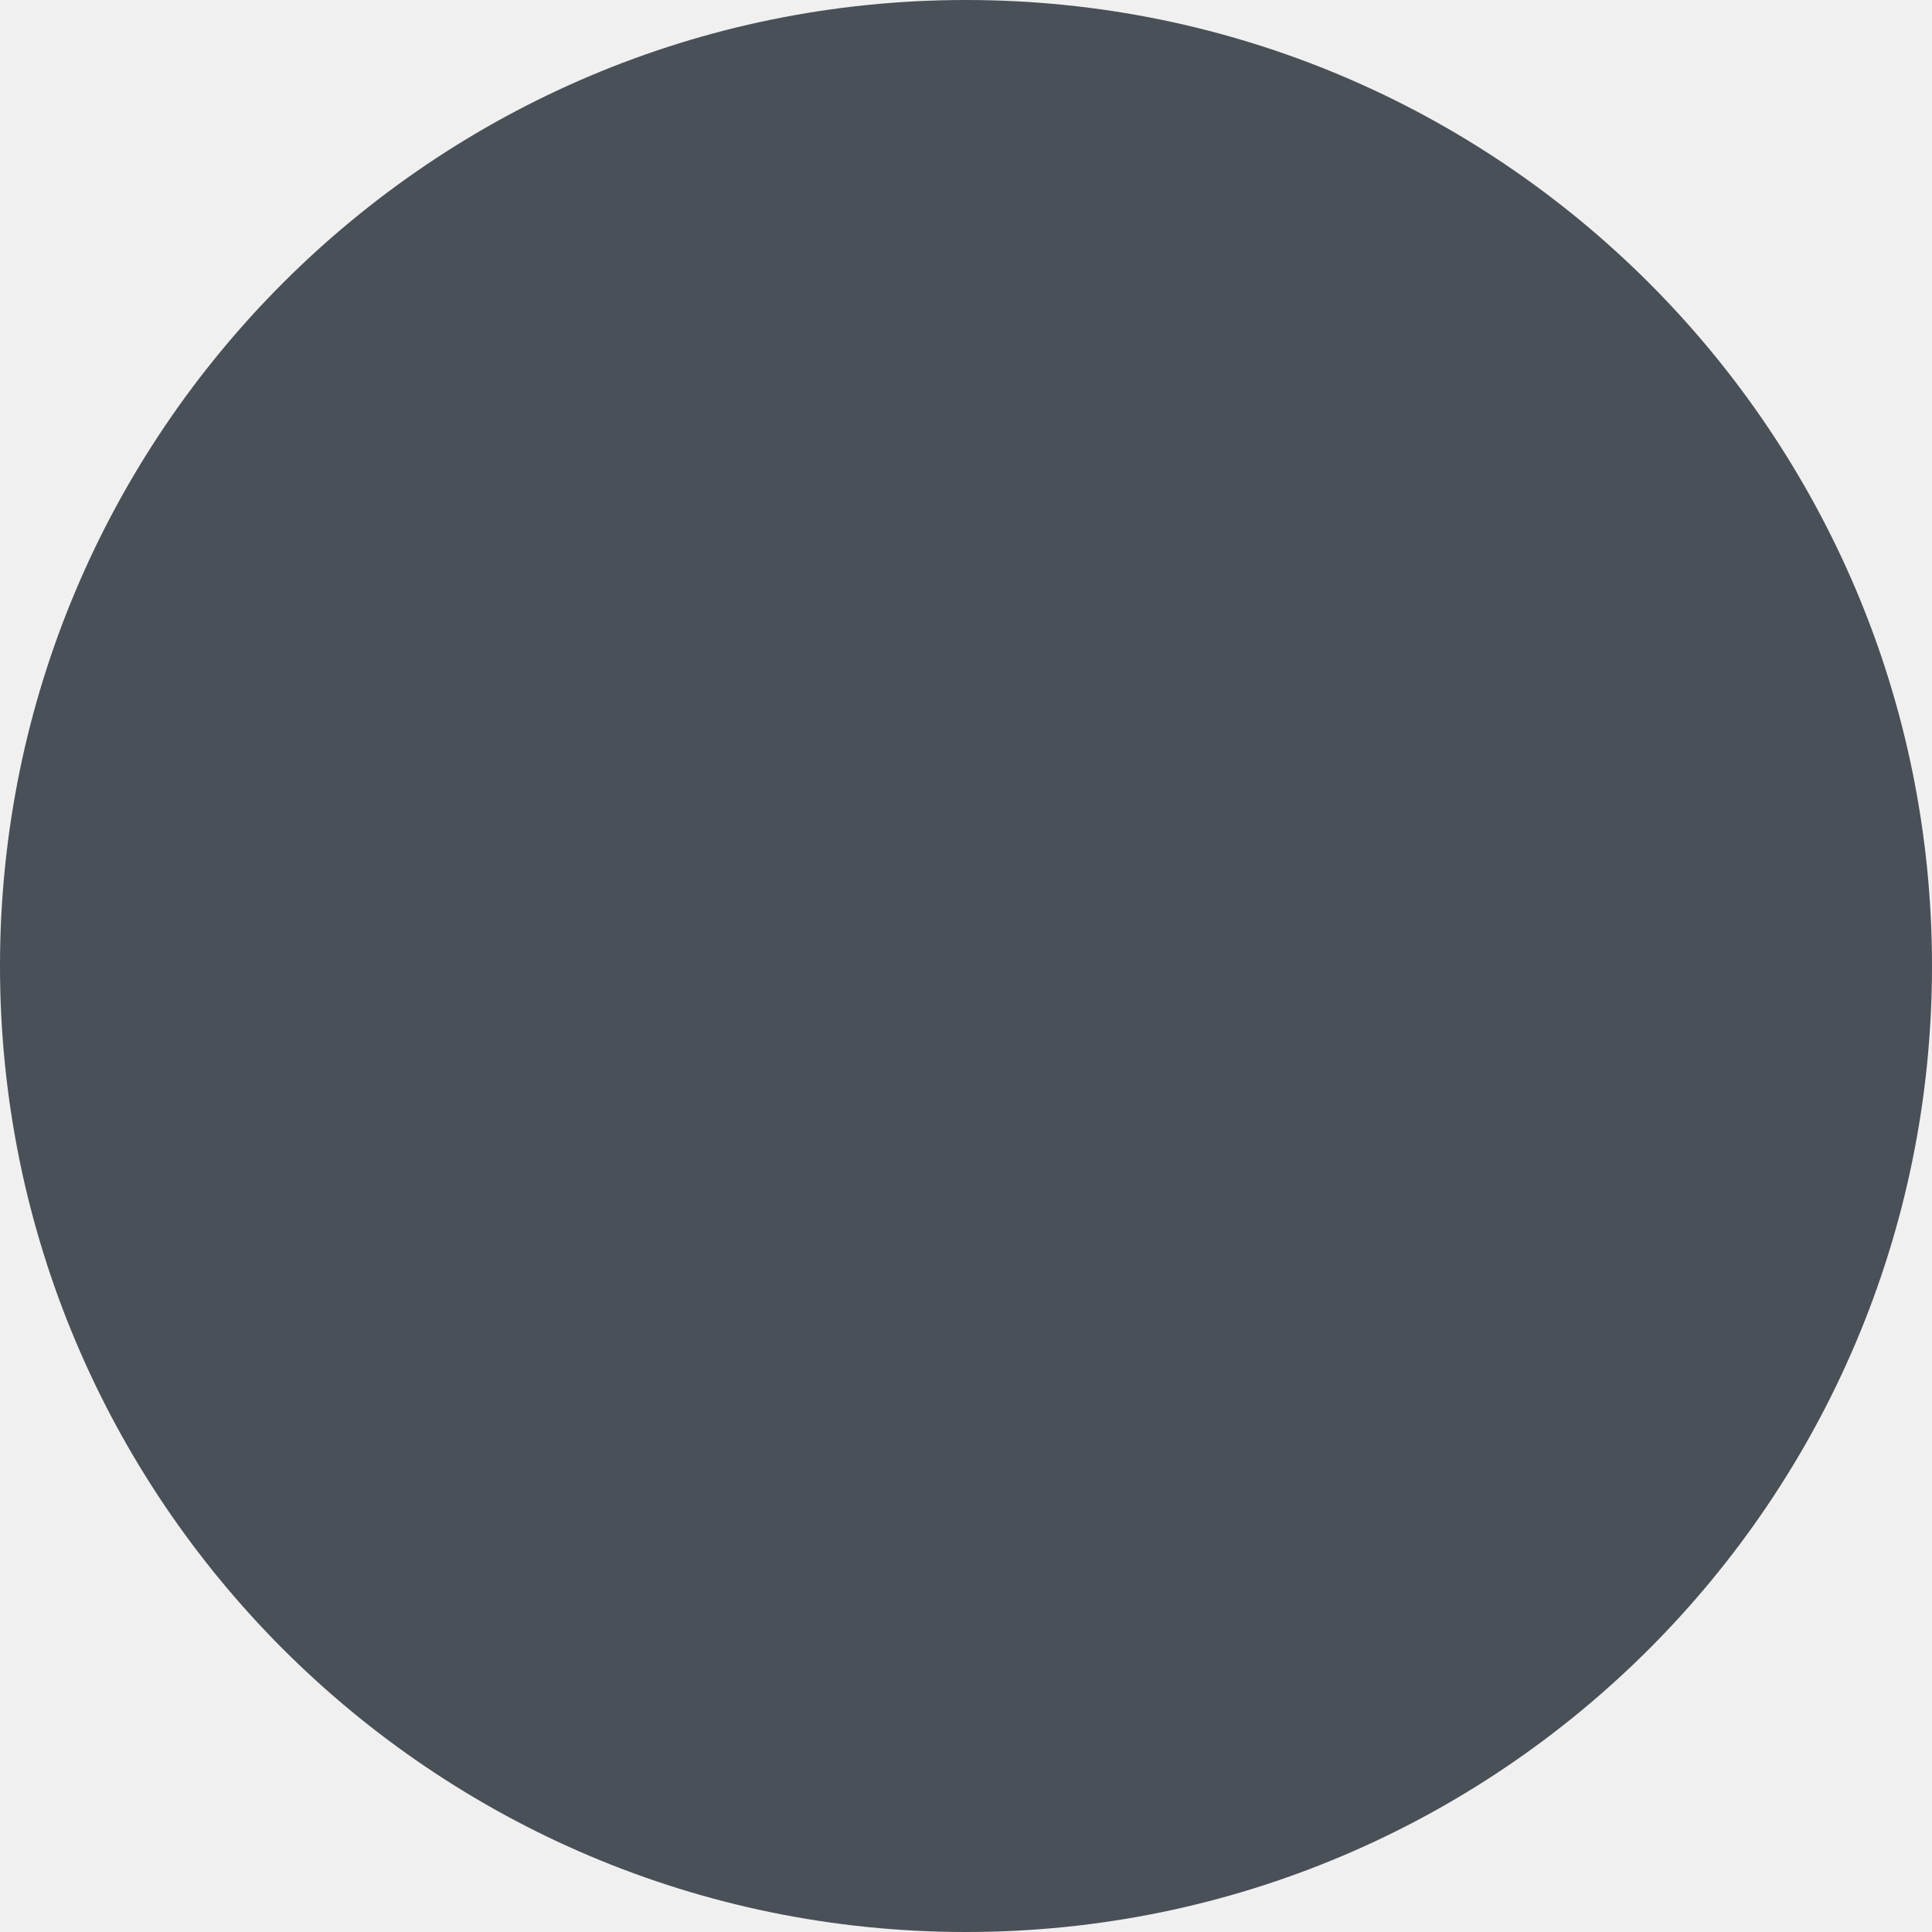
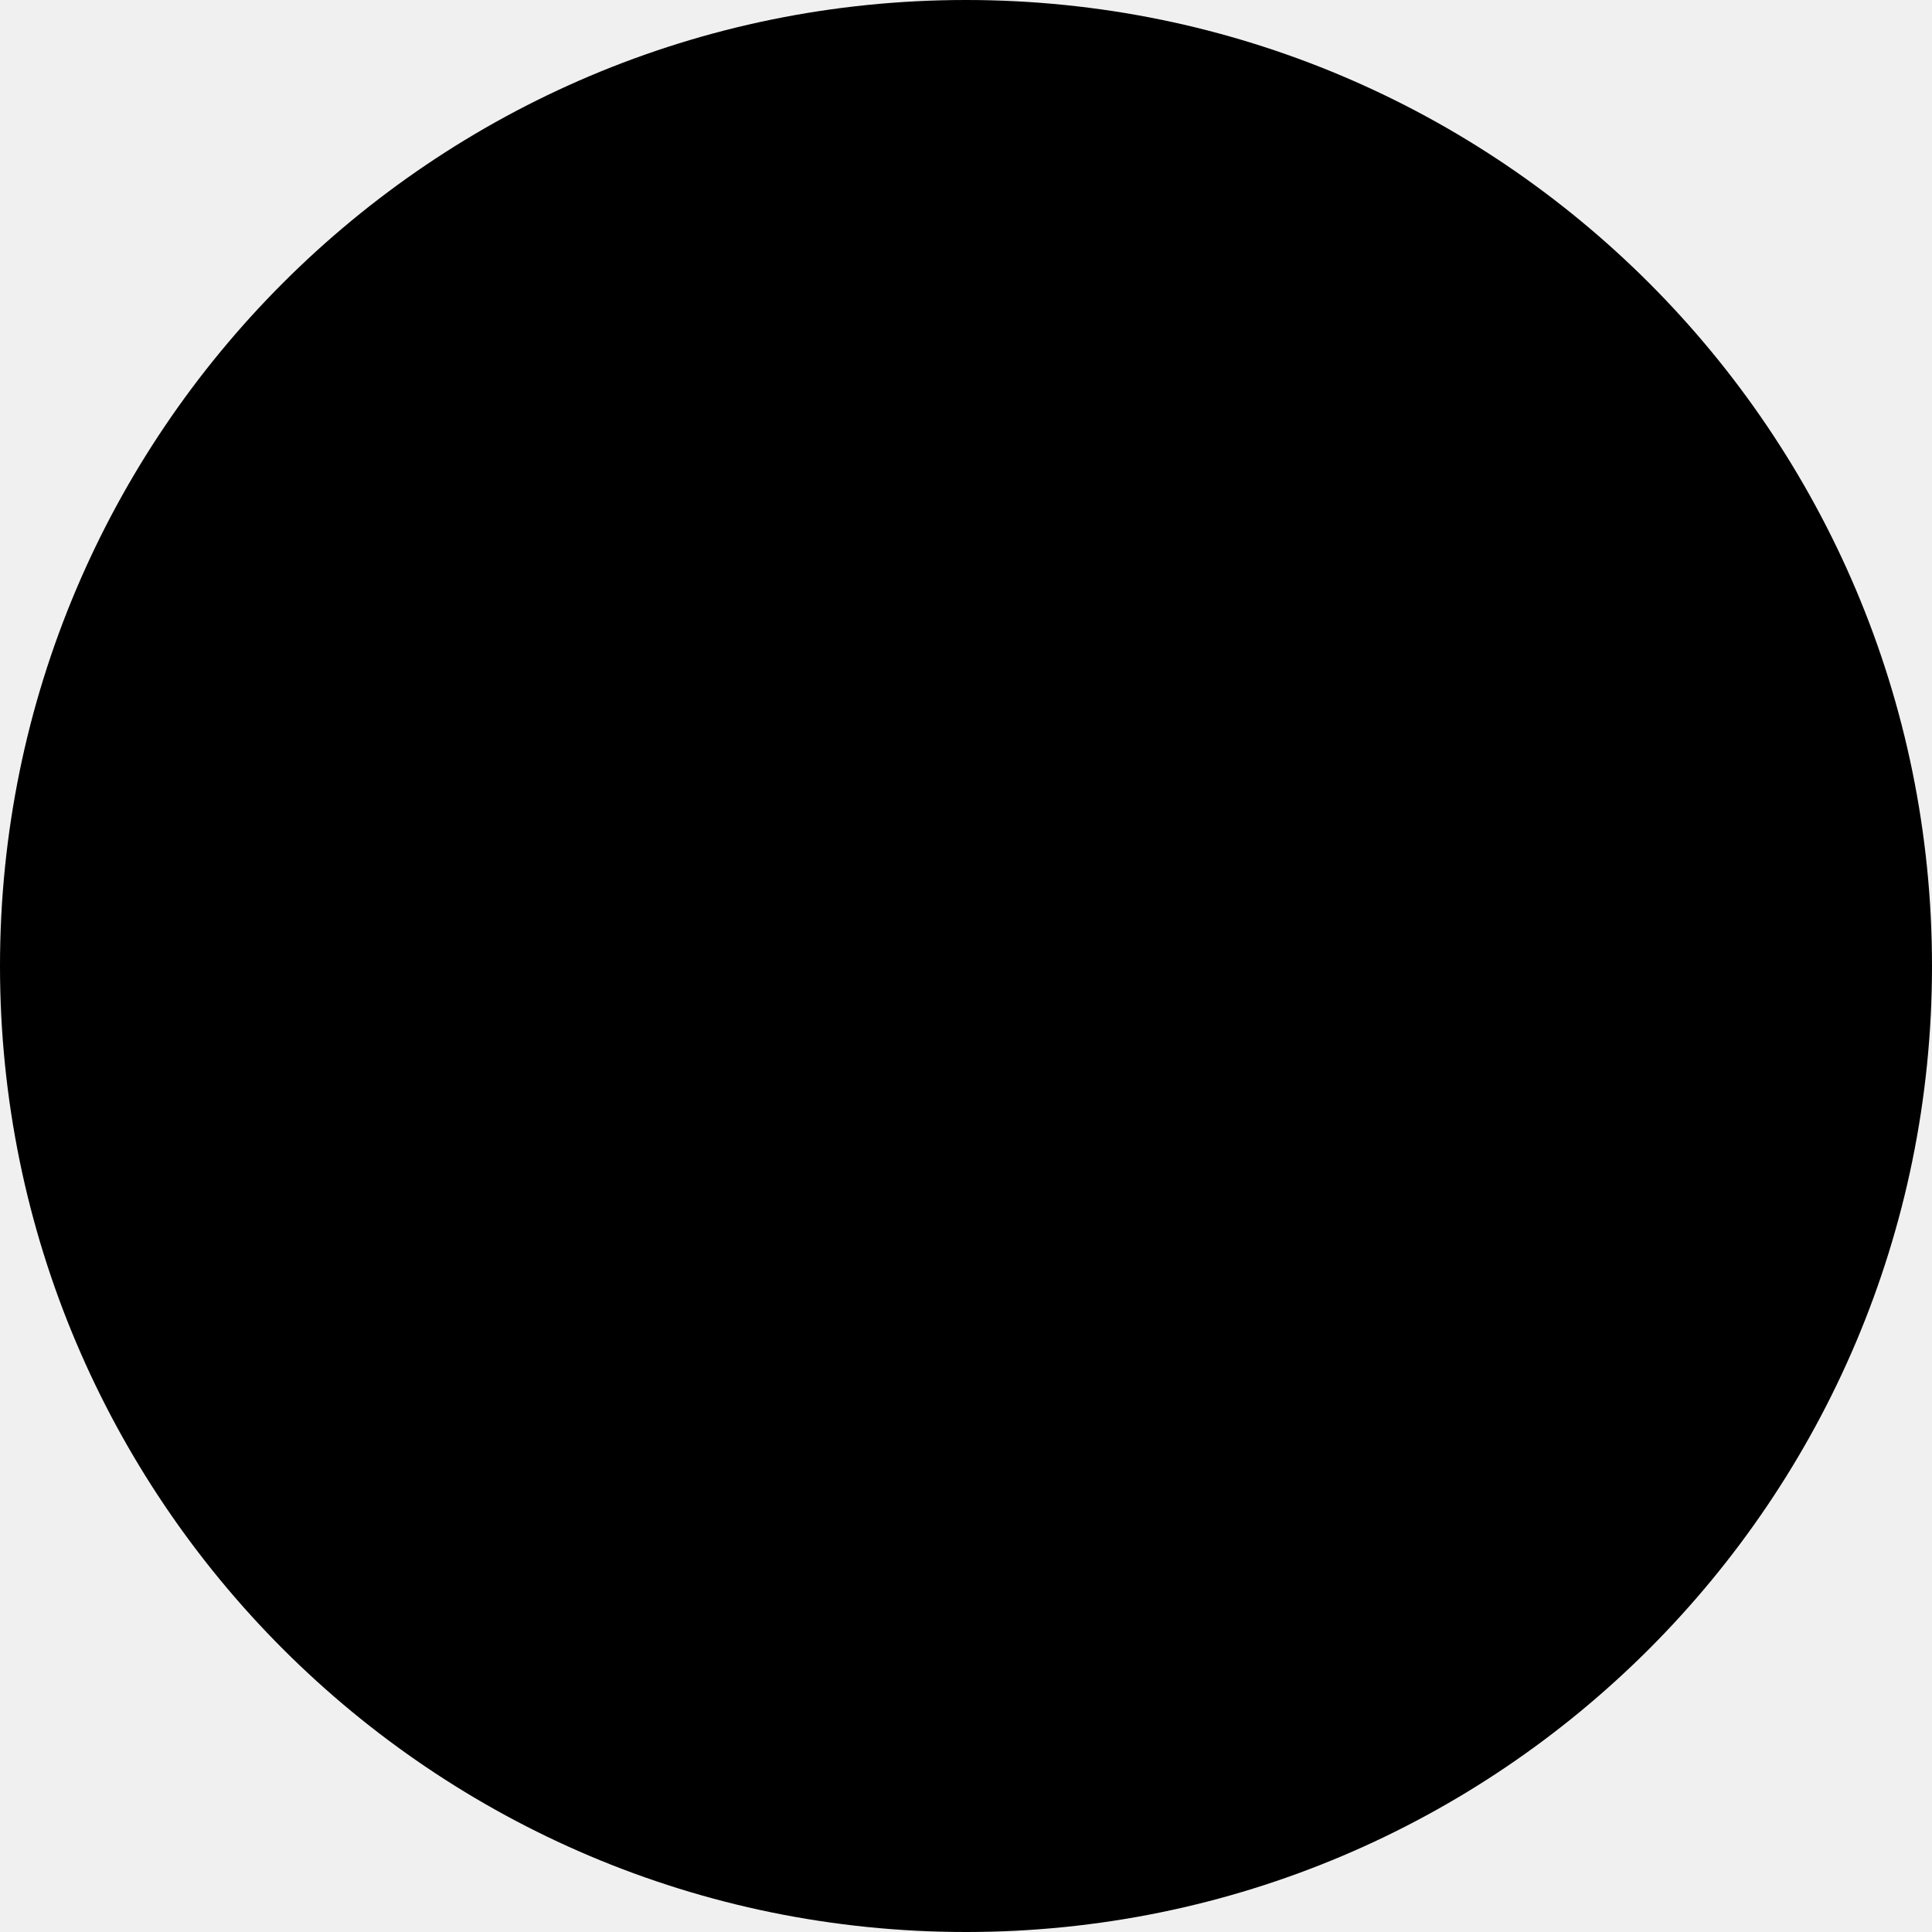
- <svg xmlns="http://www.w3.org/2000/svg" width="36" height="36" viewBox="0 0 36 36" fill="none">
+ <svg xmlns="http://www.w3.org/2000/svg" width="36" height="36" viewBox="0 0 36 36">
  <g clip-path="url(#clip0_16_282)">
-     <path d="M0 18C0 8.06 8.06 0 18 0C27.94 0 36 8.06 36 18C36 27.94 27.94 36 18 36C8.06 36 0 27.94 0 18Z" fill="#495057" />
+     <path d="M0 18C0 8.06 8.06 0 18 0C27.94 0 36 8.06 36 18C36 27.94 27.94 36 18 36C8.06 36 0 27.94 0 18Z" />
  </g>
  <defs>
    <clipPath id="clip0_16_282">
-       <rect width="36" height="36" fill="white" />
+       <rect width="36" height="36" />
    </clipPath>
  </defs>
</svg>
